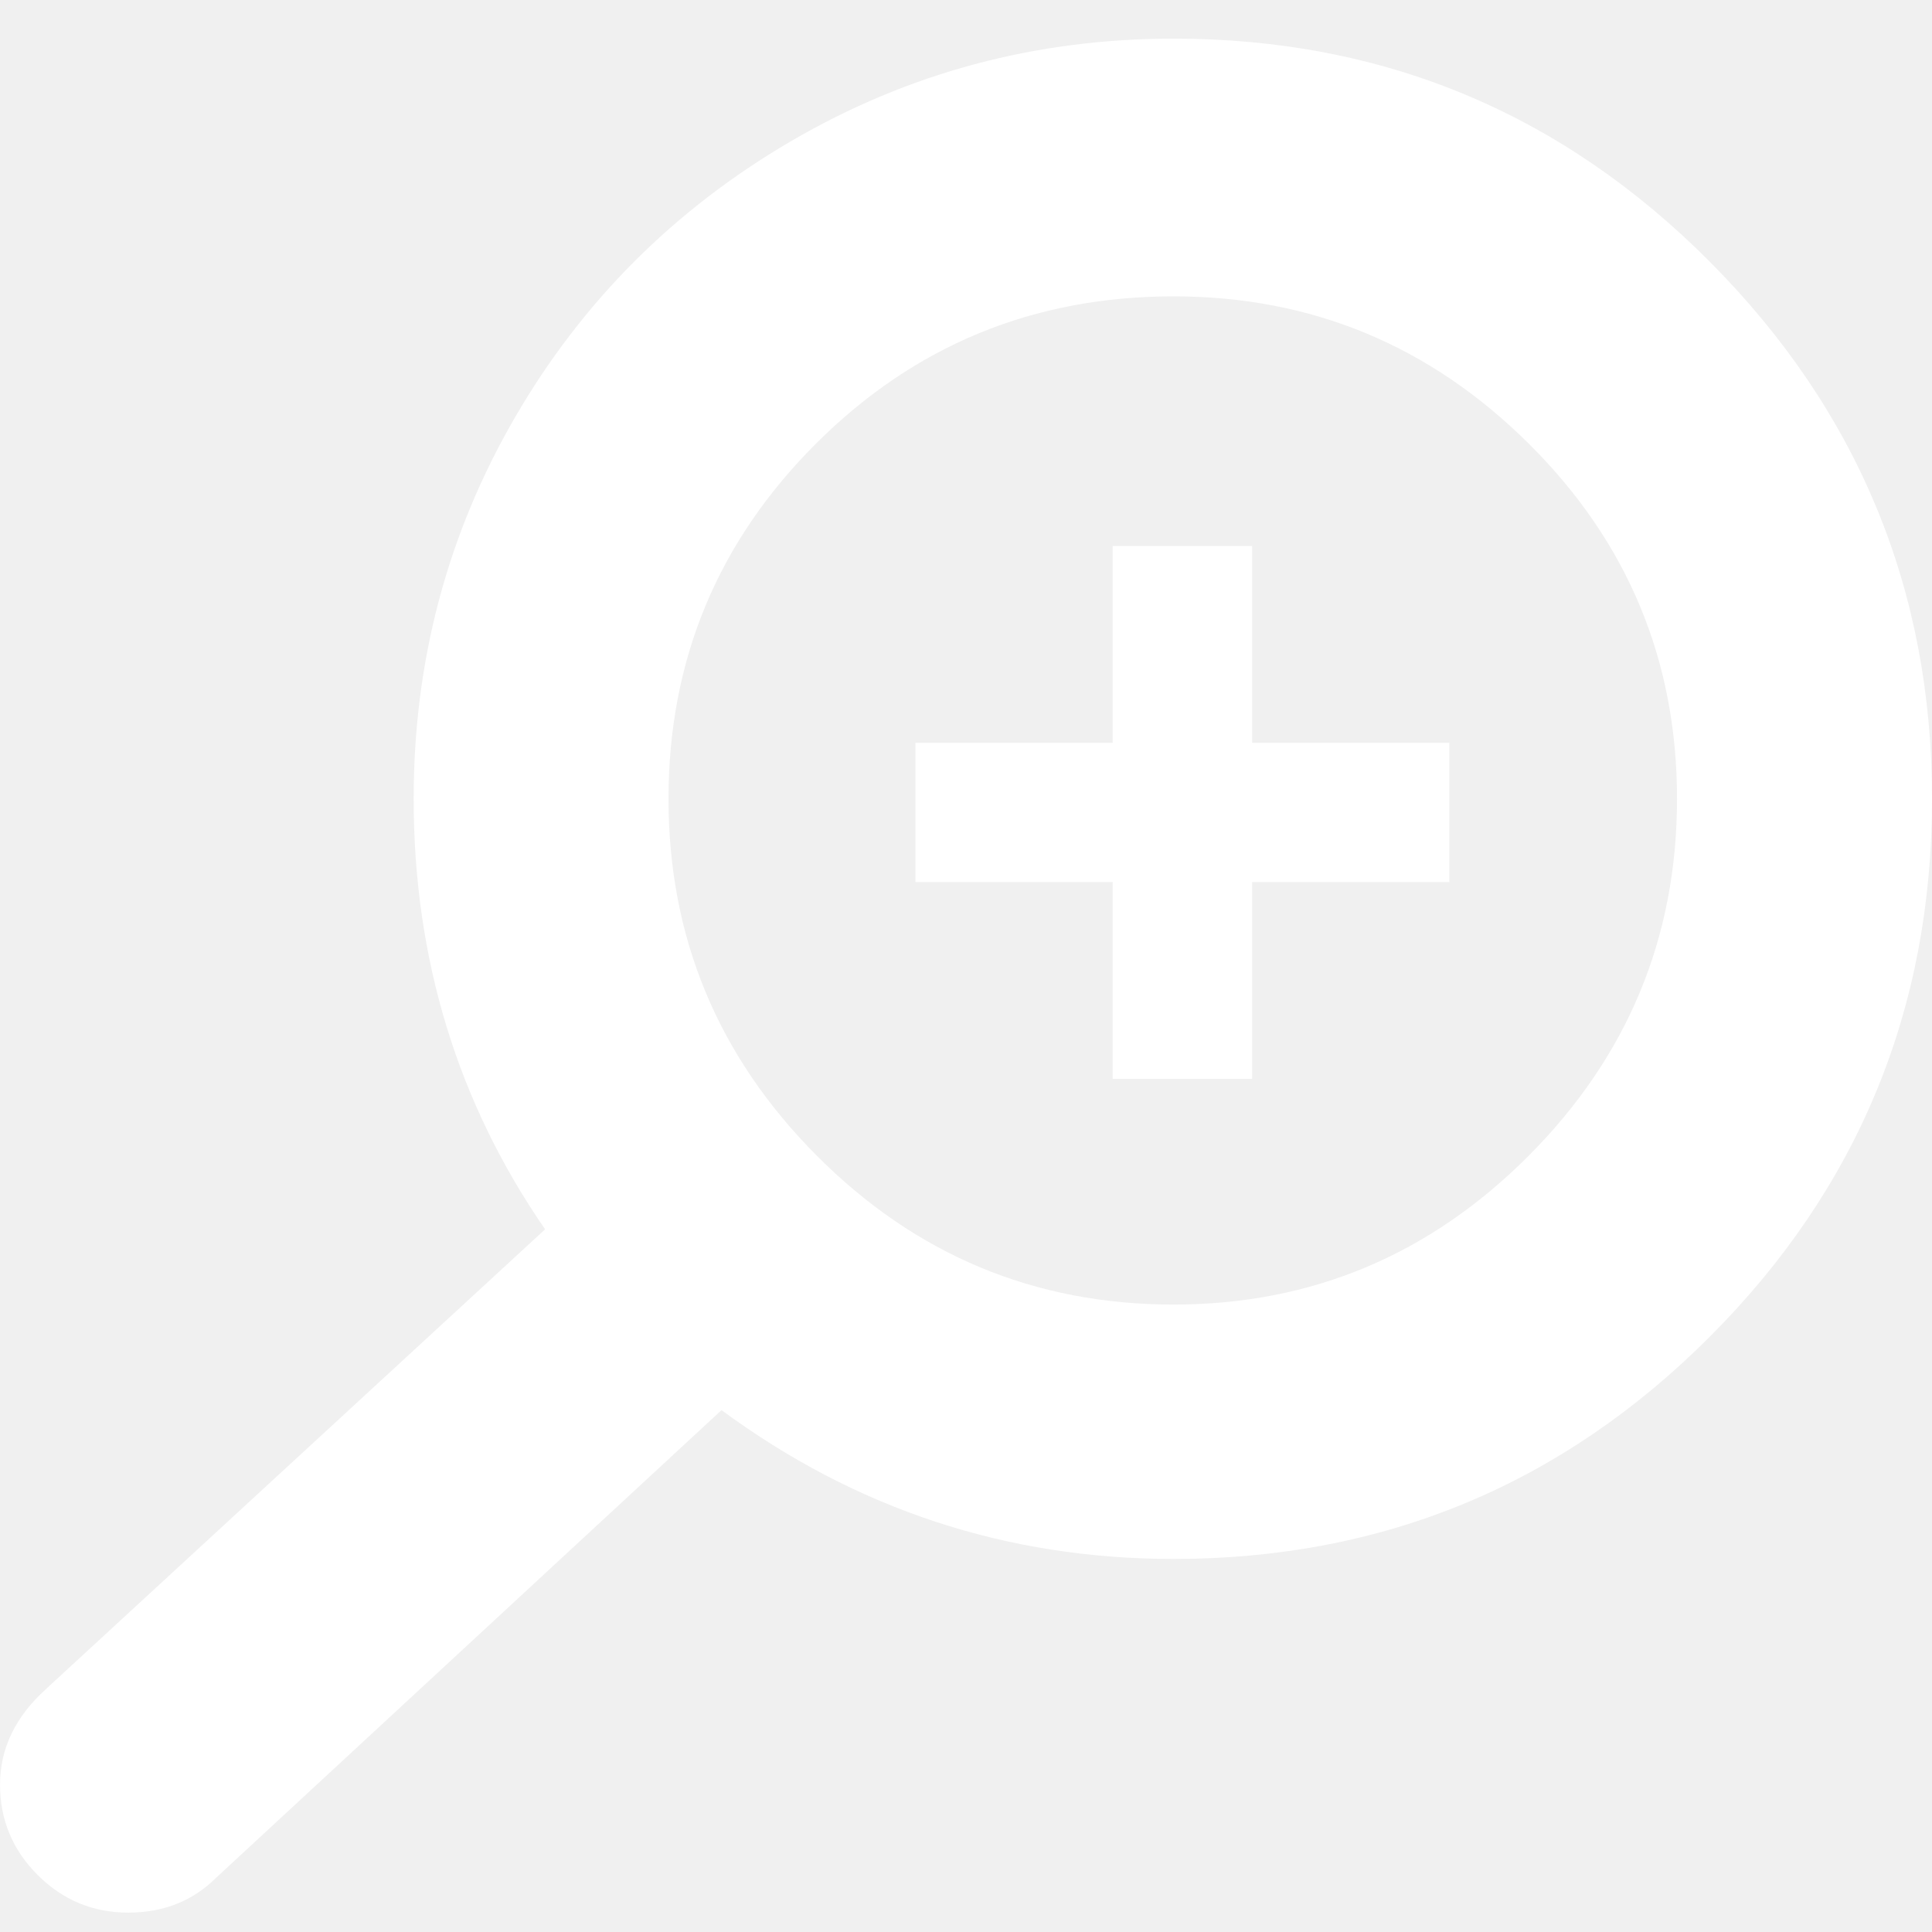
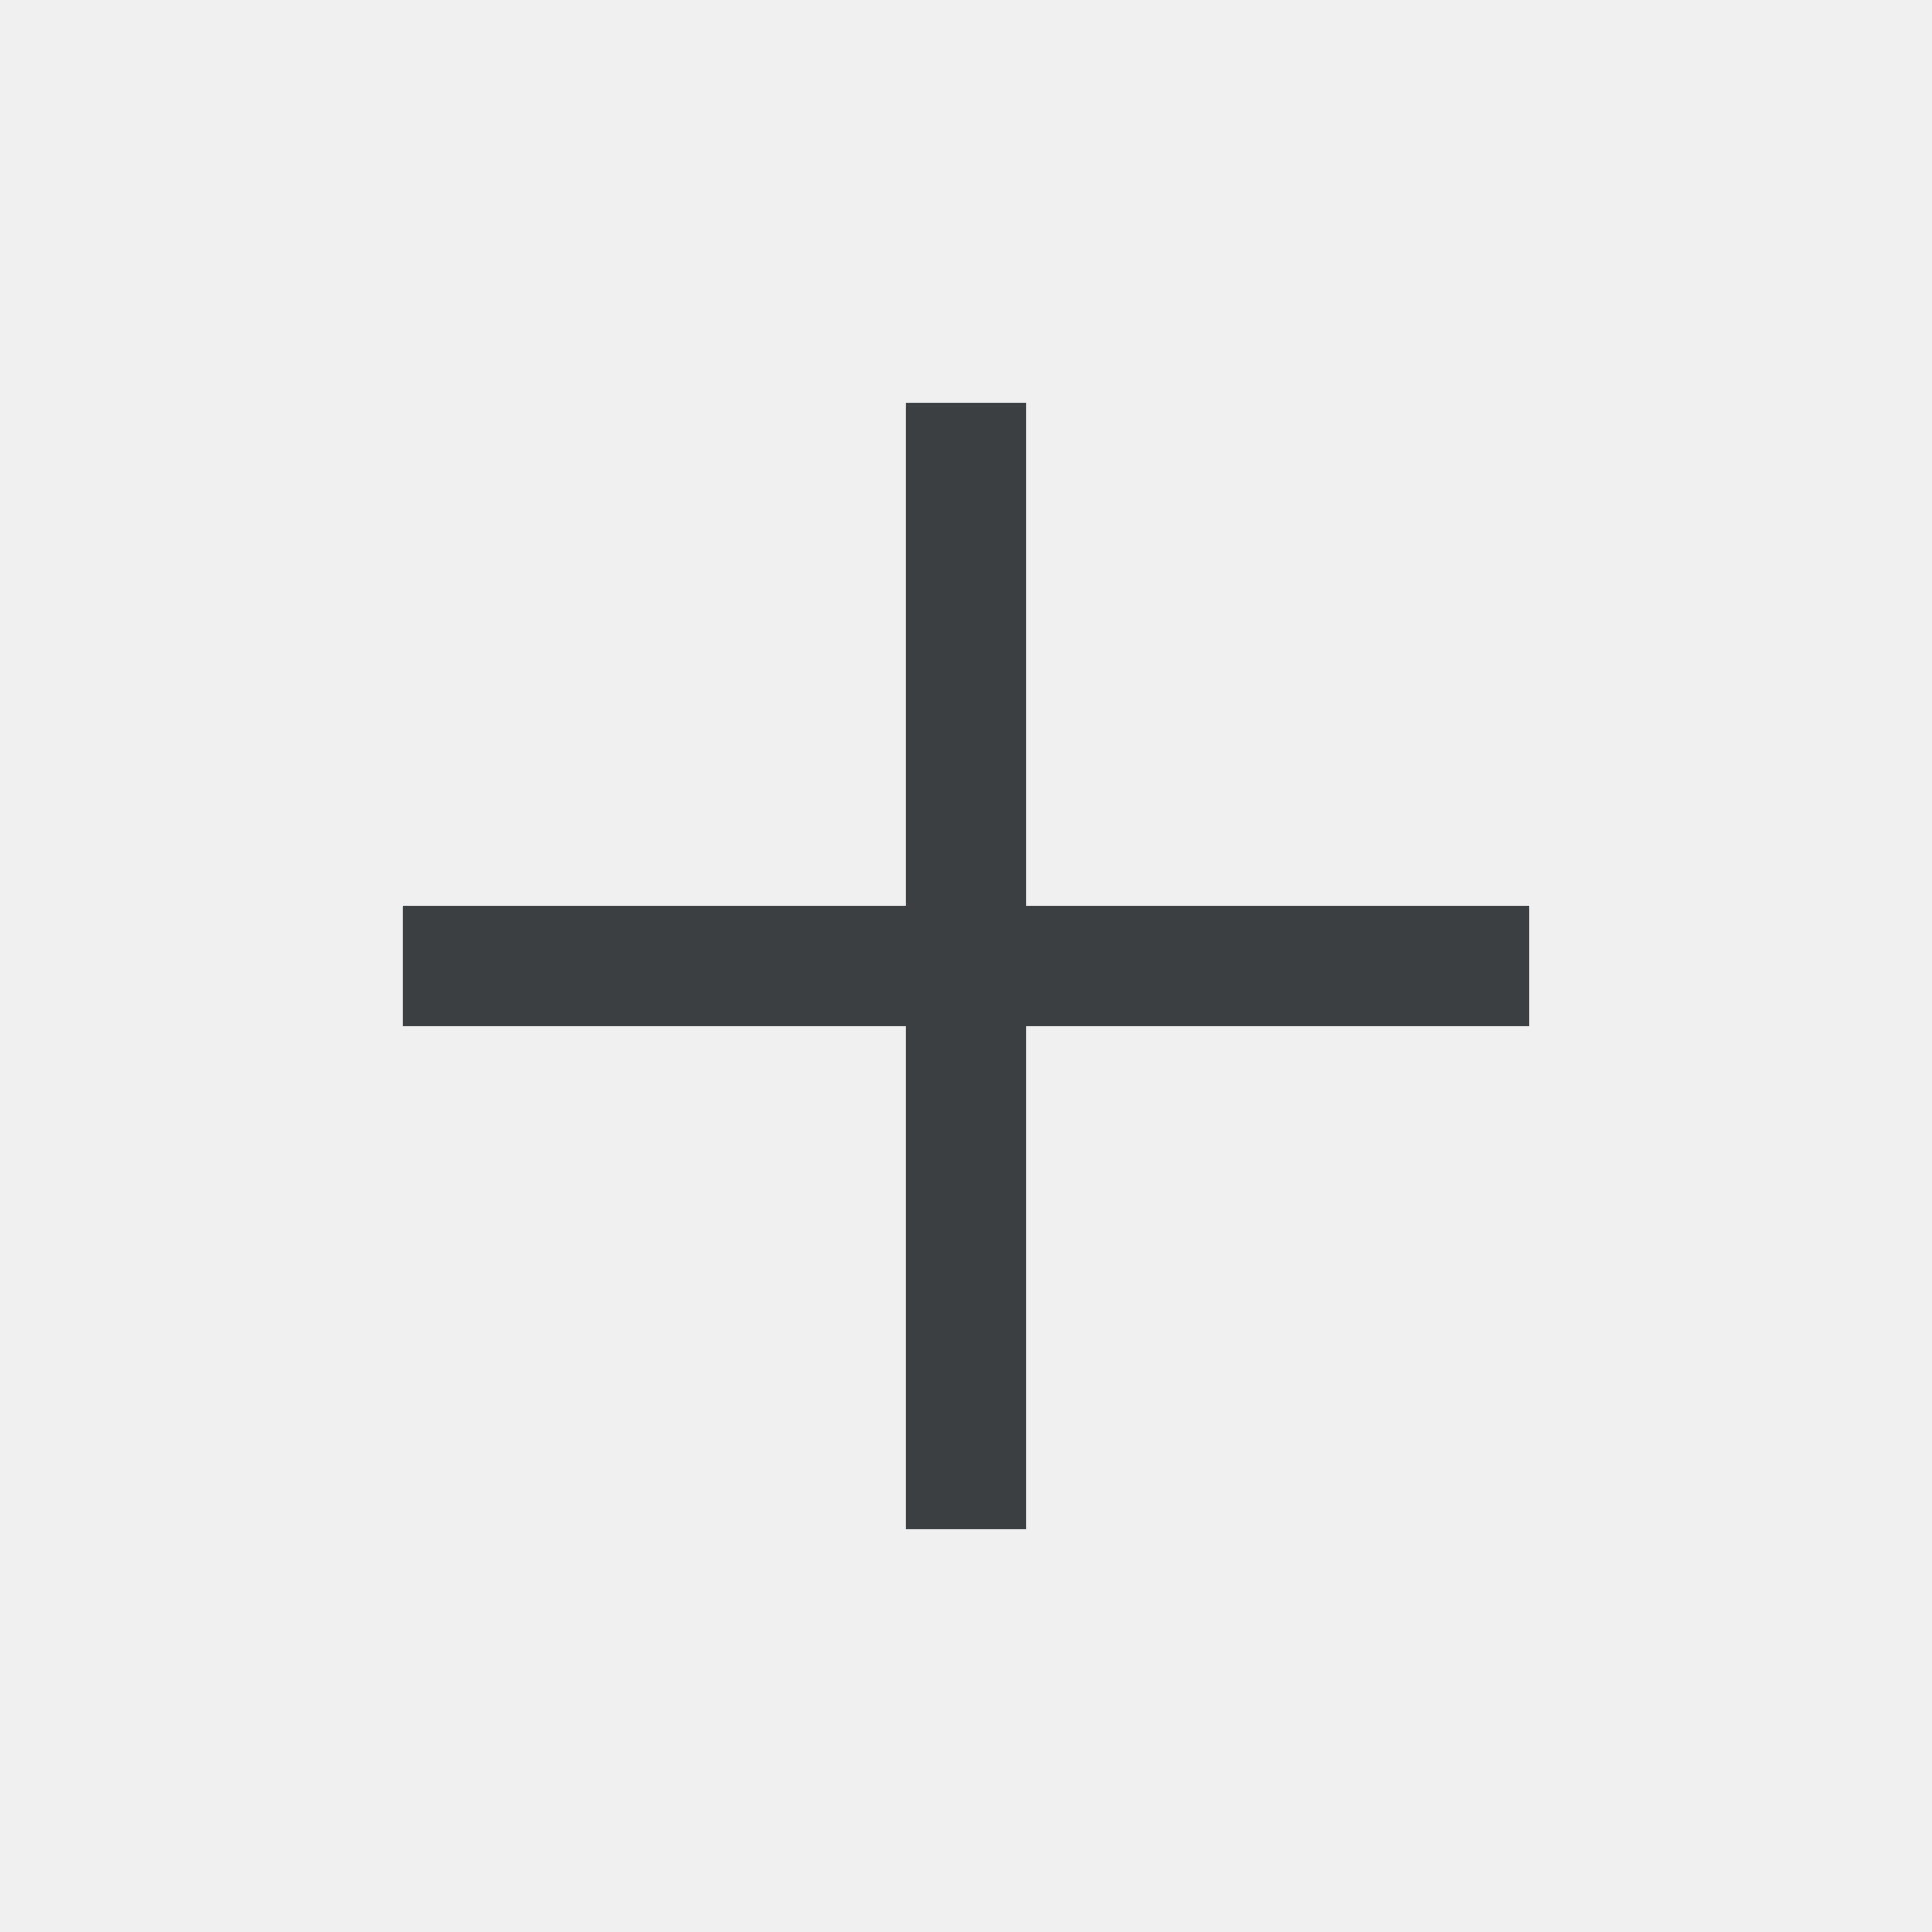
- <svg xmlns="http://www.w3.org/2000/svg" viewBox="0 0 100 100" version="1.1" aria-labelledby="magnify-plusTitleID magnify-plusDescID">
-   <g fill="#fff" fill-rule="evenodd">
-     <path d="m2.403 87.402 25.811-23.773c-4.536-6.572-6.803-14-6.803-22.284 0-7.124 1.743-13.695 5.229-19.714 3.486-6.019 8.258-10.795 14.315-14.33 6.057-3.534 12.655-5.302 19.792-5.302 10.843 0 20.096 3.852 27.761 11.557 7.664 7.705 11.495 16.968 11.493 27.791 0 10.88-3.831 20.157-11.493 27.832-7.662 7.675-16.915 11.512-27.761 11.512-8.631 0-16.432-2.568-23.401-7.704l-26.141 24.188c-1.217 1.215-2.739 1.822-4.565 1.822s-3.39-.649-4.689-1.946c-1.3-1.297-1.949-2.857-1.949-4.68 0-1.878.802-3.534 2.406-4.969zm58.34-19.878c7.137 0 13.264-2.568 18.382-7.704 5.118-5.136 7.677-11.293 7.677-18.471s-2.559-13.308-7.677-18.389c-5.118-5.081-11.245-7.621-18.382-7.621-7.247 0-13.416 2.54-18.506 7.621s-7.635 11.211-7.635 18.389 2.559 13.336 7.677 18.471c5.118 5.136 11.273 7.704 18.465 7.704zm-13.359-21.869h10.207v10.188h7.219v-10.188h10.207v-7.206h-10.207v-10.188h-7.219v10.188h-10.207z" />
-   </g>
+ <svg xmlns="http://www.w3.org/2000/svg" viewBox="0 0 48 48" aria-labelledby="magnify-plusTitleID magnify-plusDescID">
+   <path d="M22.5 38V25.5H10v-3h12.5V10h3v12.5H38v3H25.5V38Z" fill="#3c3f42" />
</svg>
